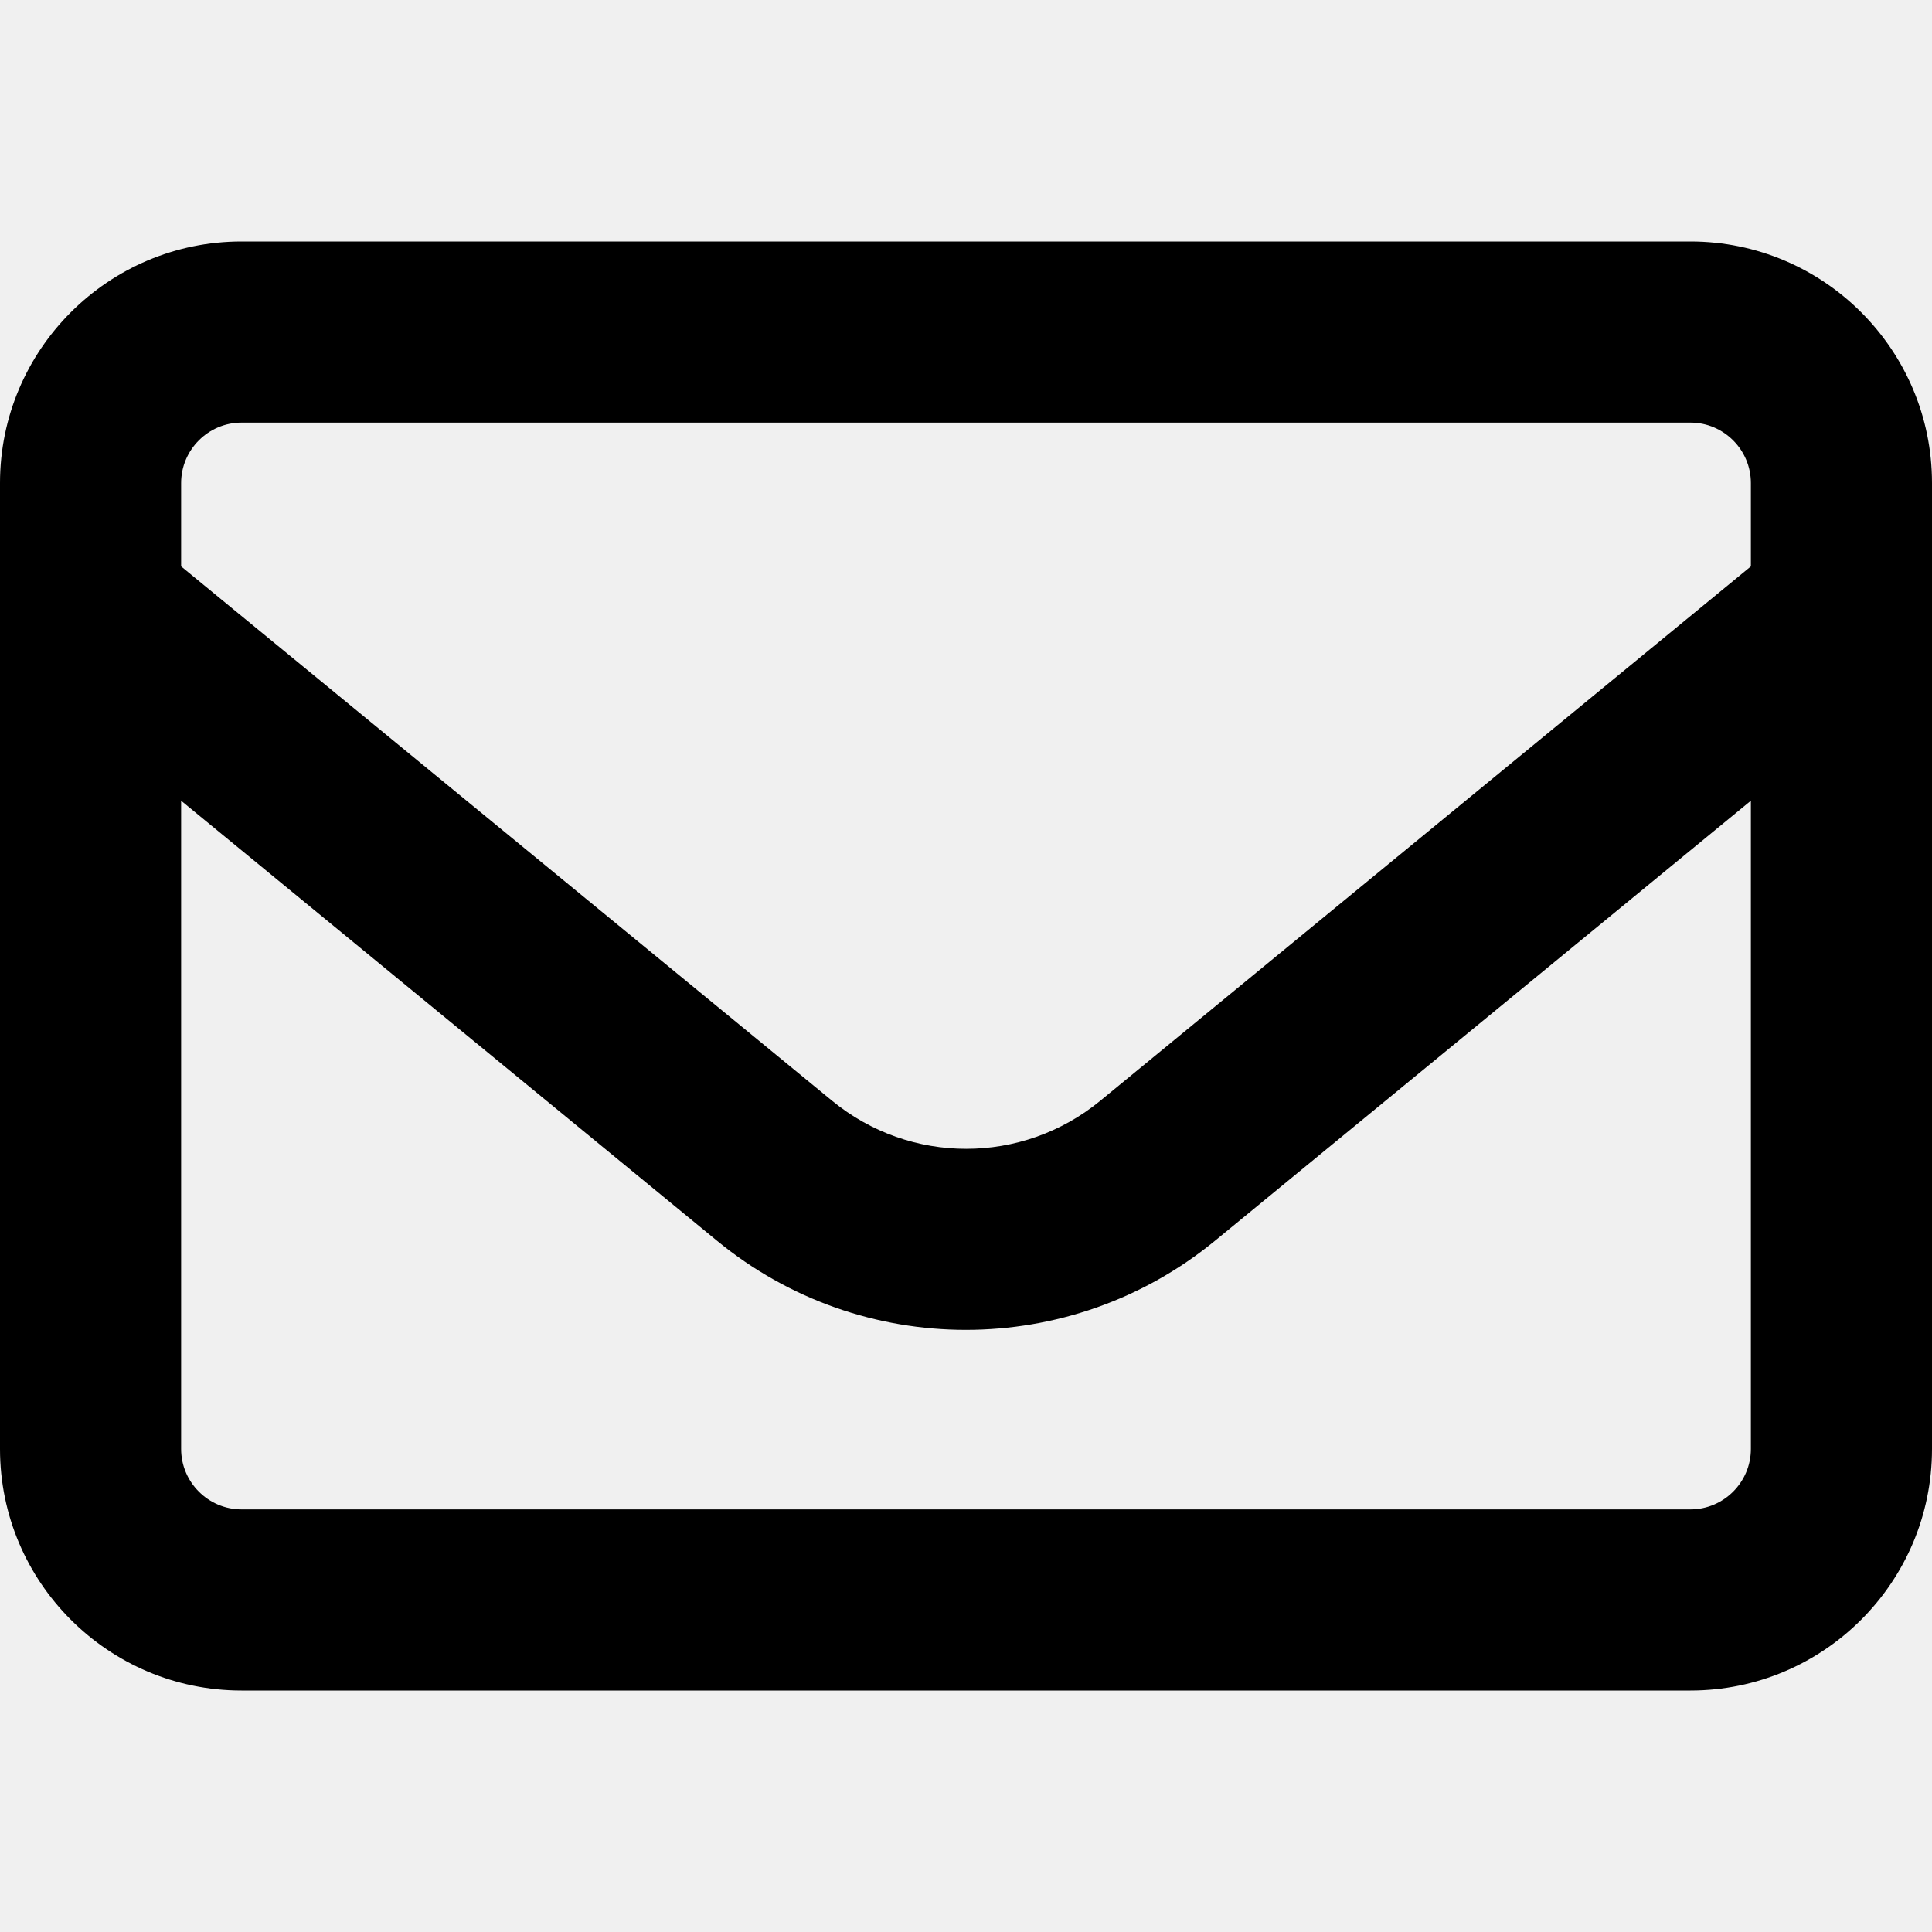
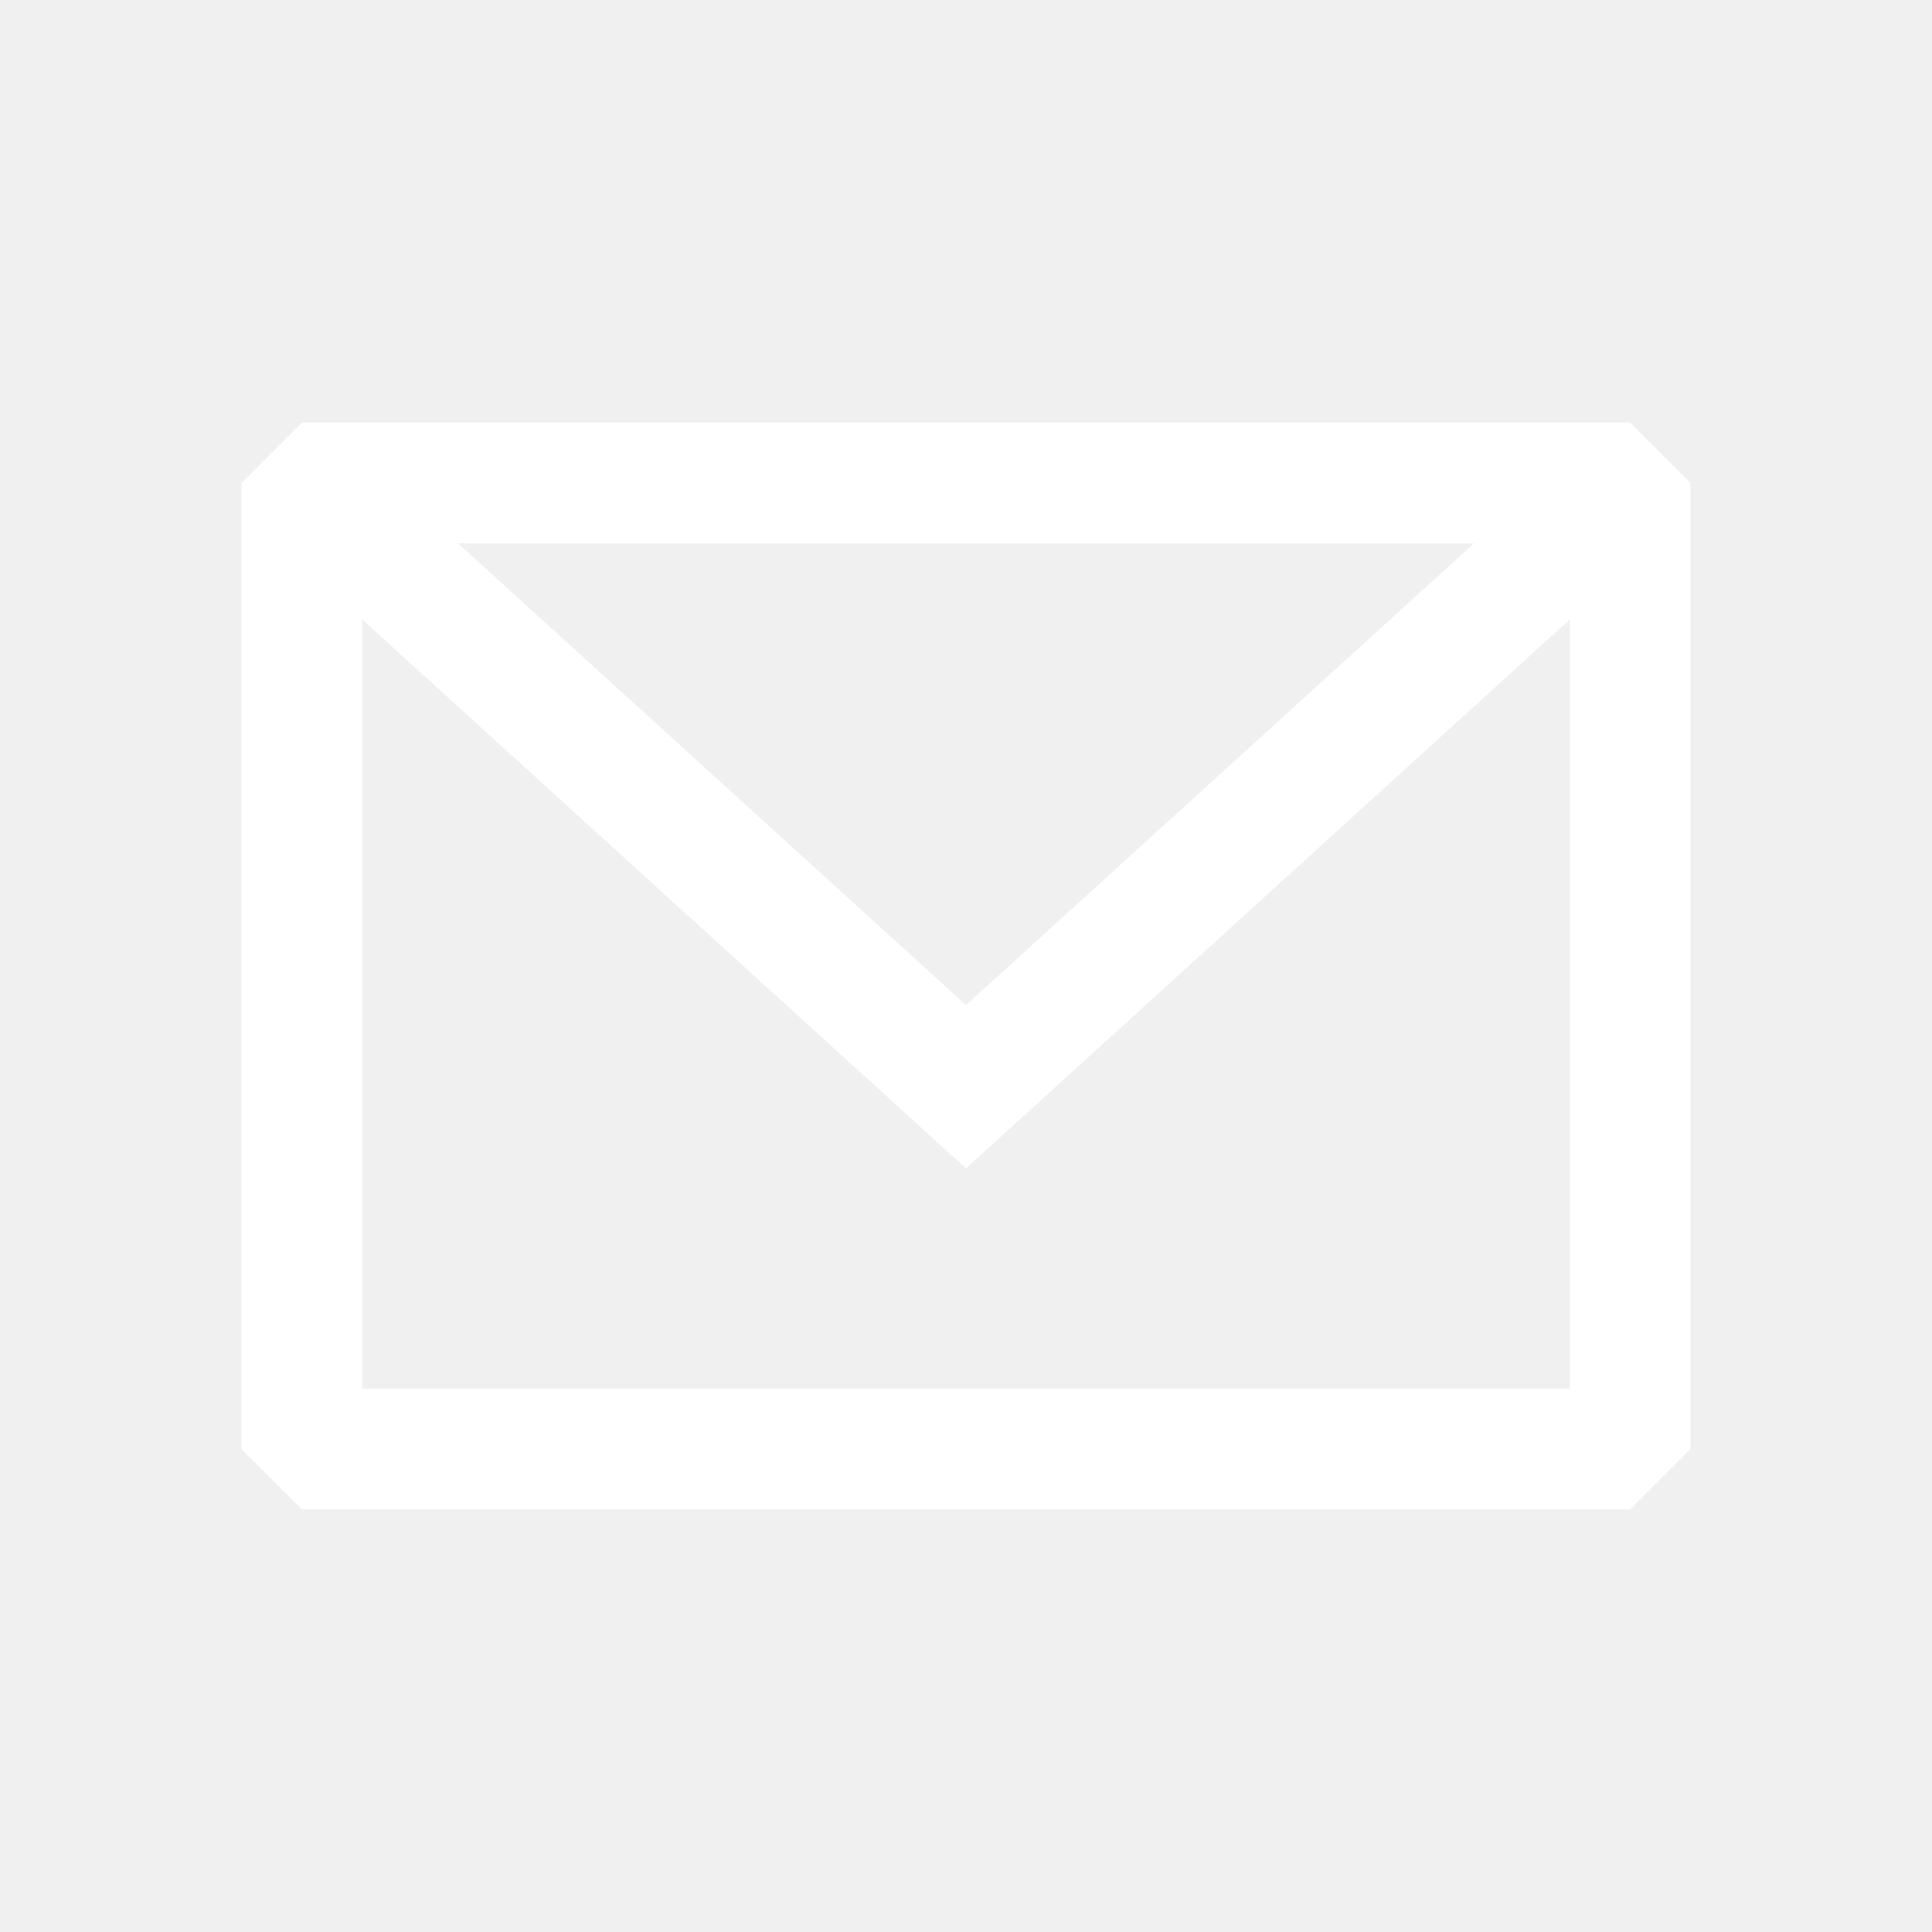
- <svg xmlns="http://www.w3.org/2000/svg" viewBox="0 0 512 512">
-   <path d="M64 112c-8.8 0-16 7.2-16 16v22.1L220.5 291.7c20.7 17 50.4 17 71.1 0L464 150.1V128c0-8.8-7.2-16-16-16H64zM48 212.2V384c0 8.8 7.2 16 16 16H448c8.8 0 16-7.2 16-16V212.2L322 328.8c-38.4 31.5-93.7 31.5-132 0L48 212.2zM0 128C0 92.7 28.7 64 64 64H448c35.3 0 64 28.7 64 64V384c0 35.3-28.7 64-64 64H64c-35.3 0-64-28.7-64-64V128z" />
+ <svg xmlns="http://www.w3.org/2000/svg" width="800px" height="800px" viewBox="0 0 24 24" fill="none">
+   <path fill-rule="evenodd" clip-rule="evenodd" d="M3.75 5.25L3 6V18L3.75 18.75H20.25L21 18V6L20.25 5.25H3.75ZM4.5 7.696V17.25H19.5V7.695L12 14.514L4.5 7.696ZM18.31 6.75H5.69L12 12.486L18.31 6.75Z" fill="#fff" />
</svg>
